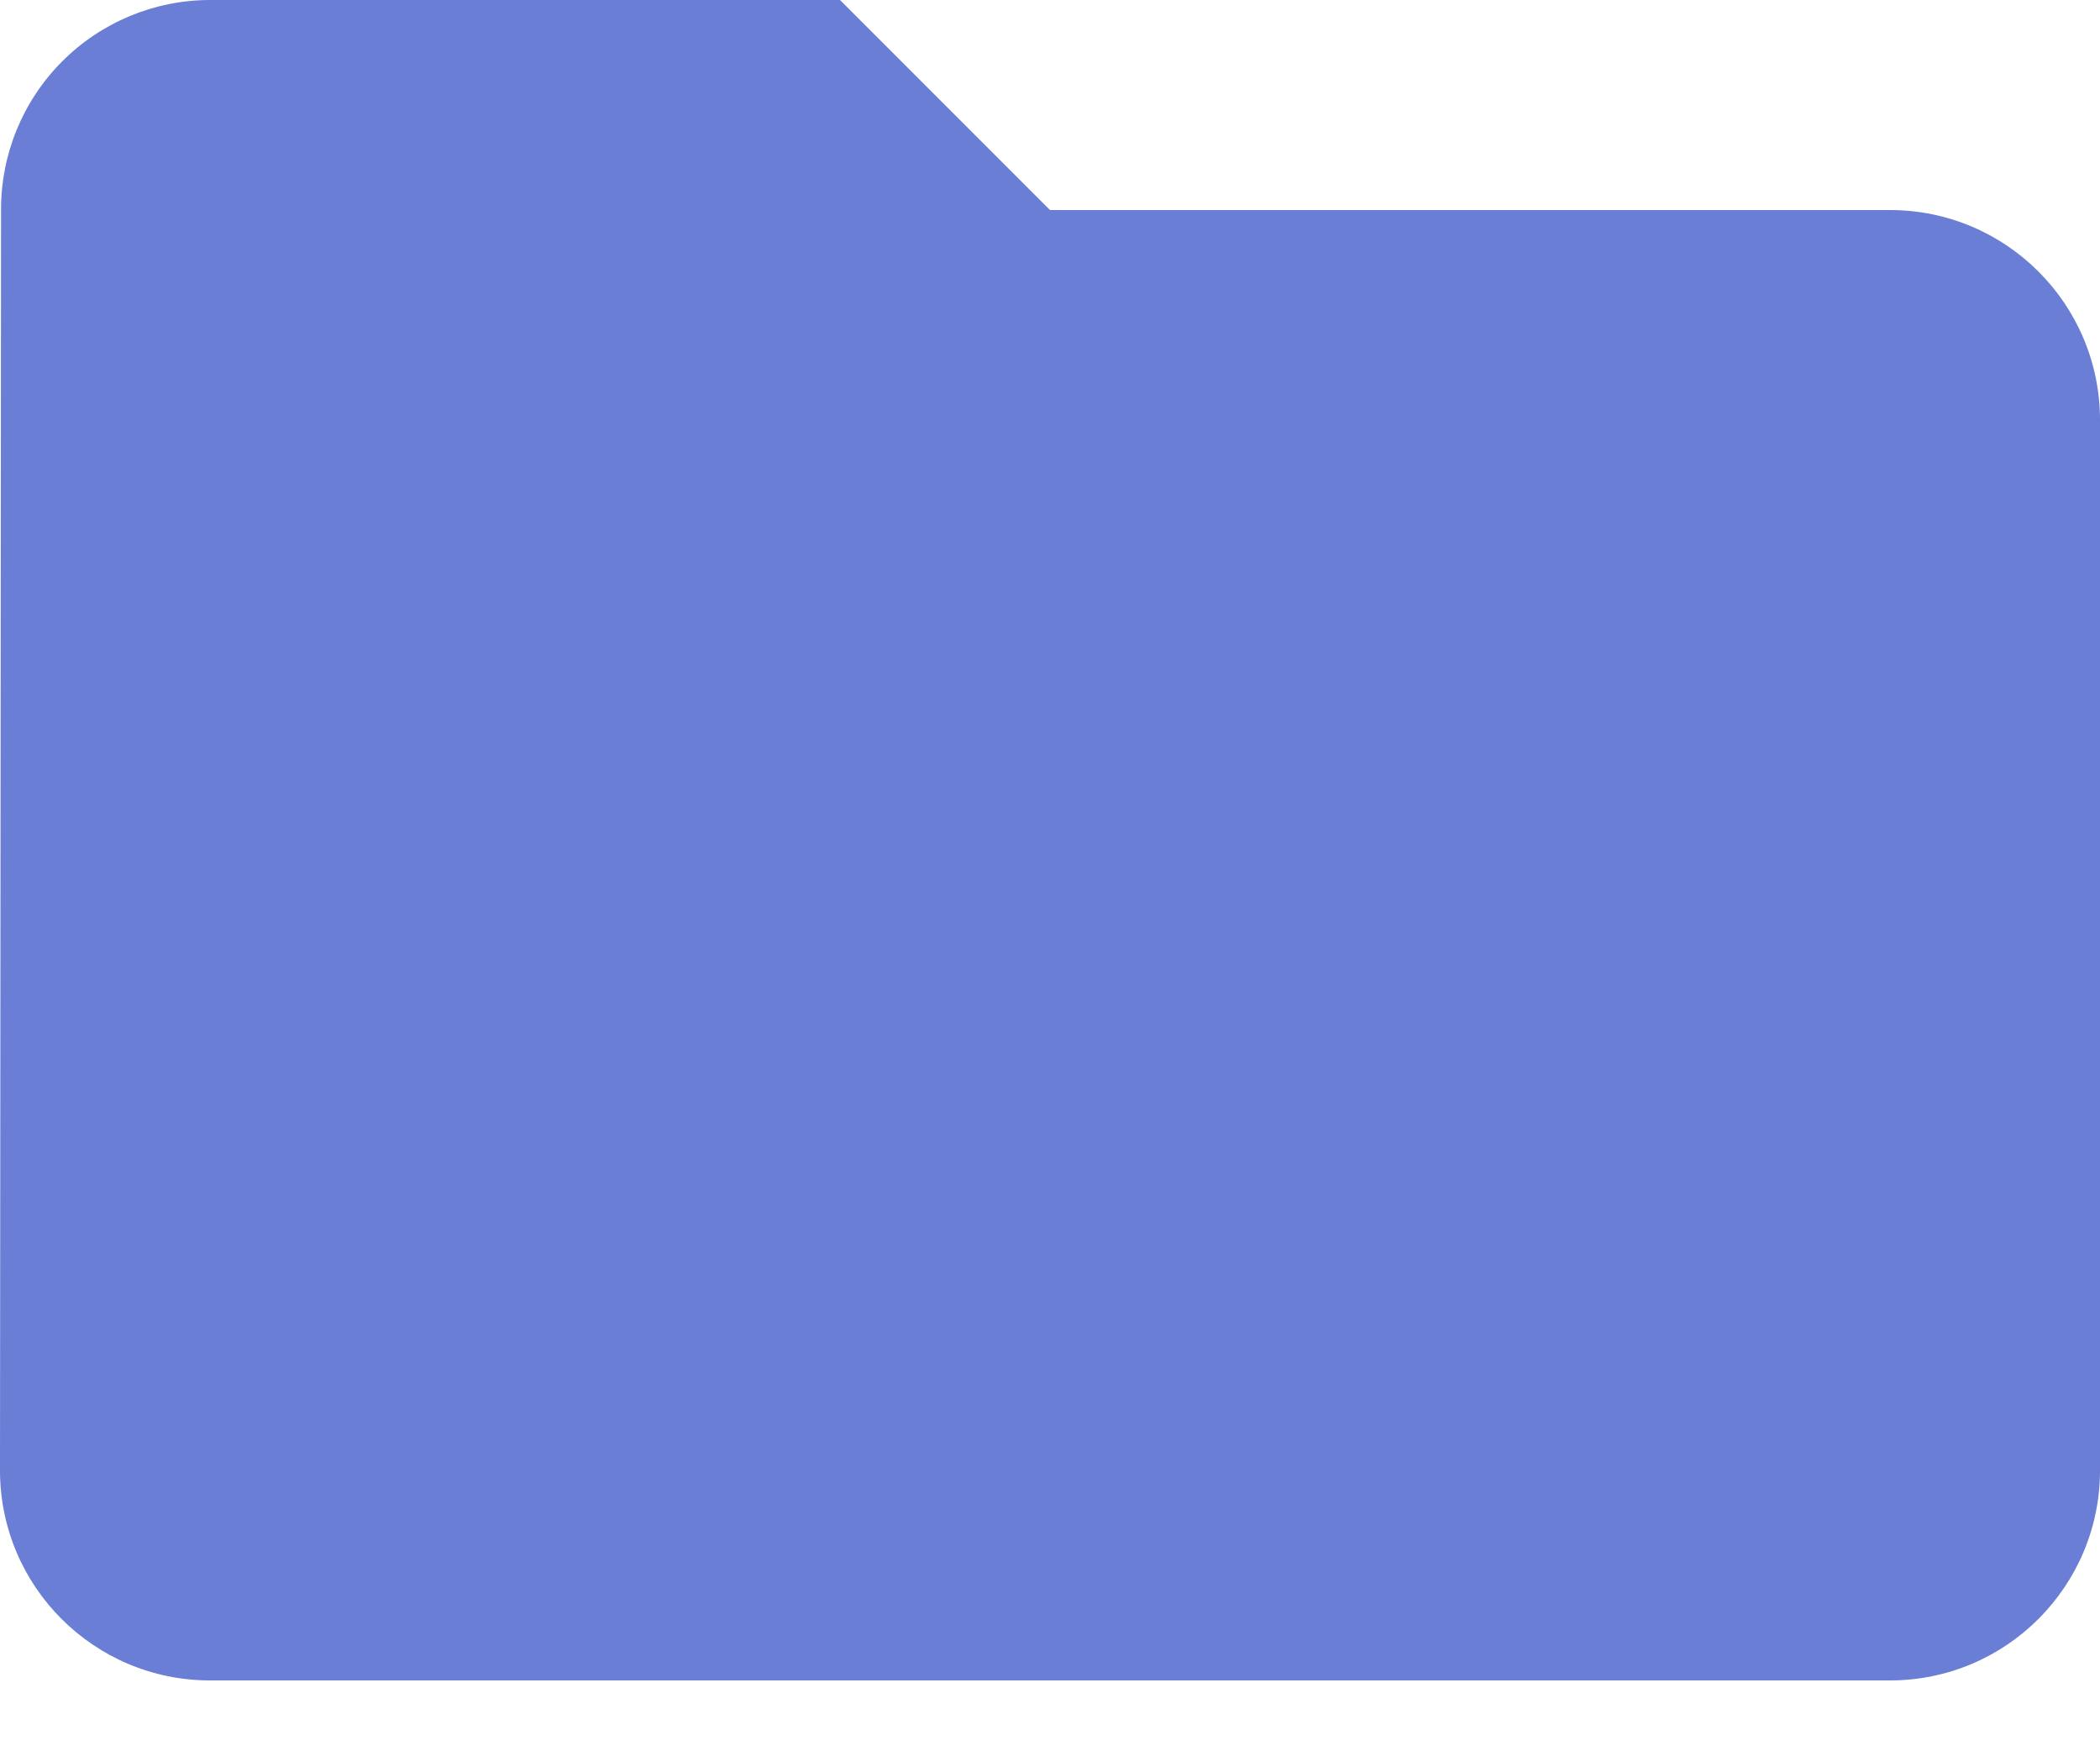
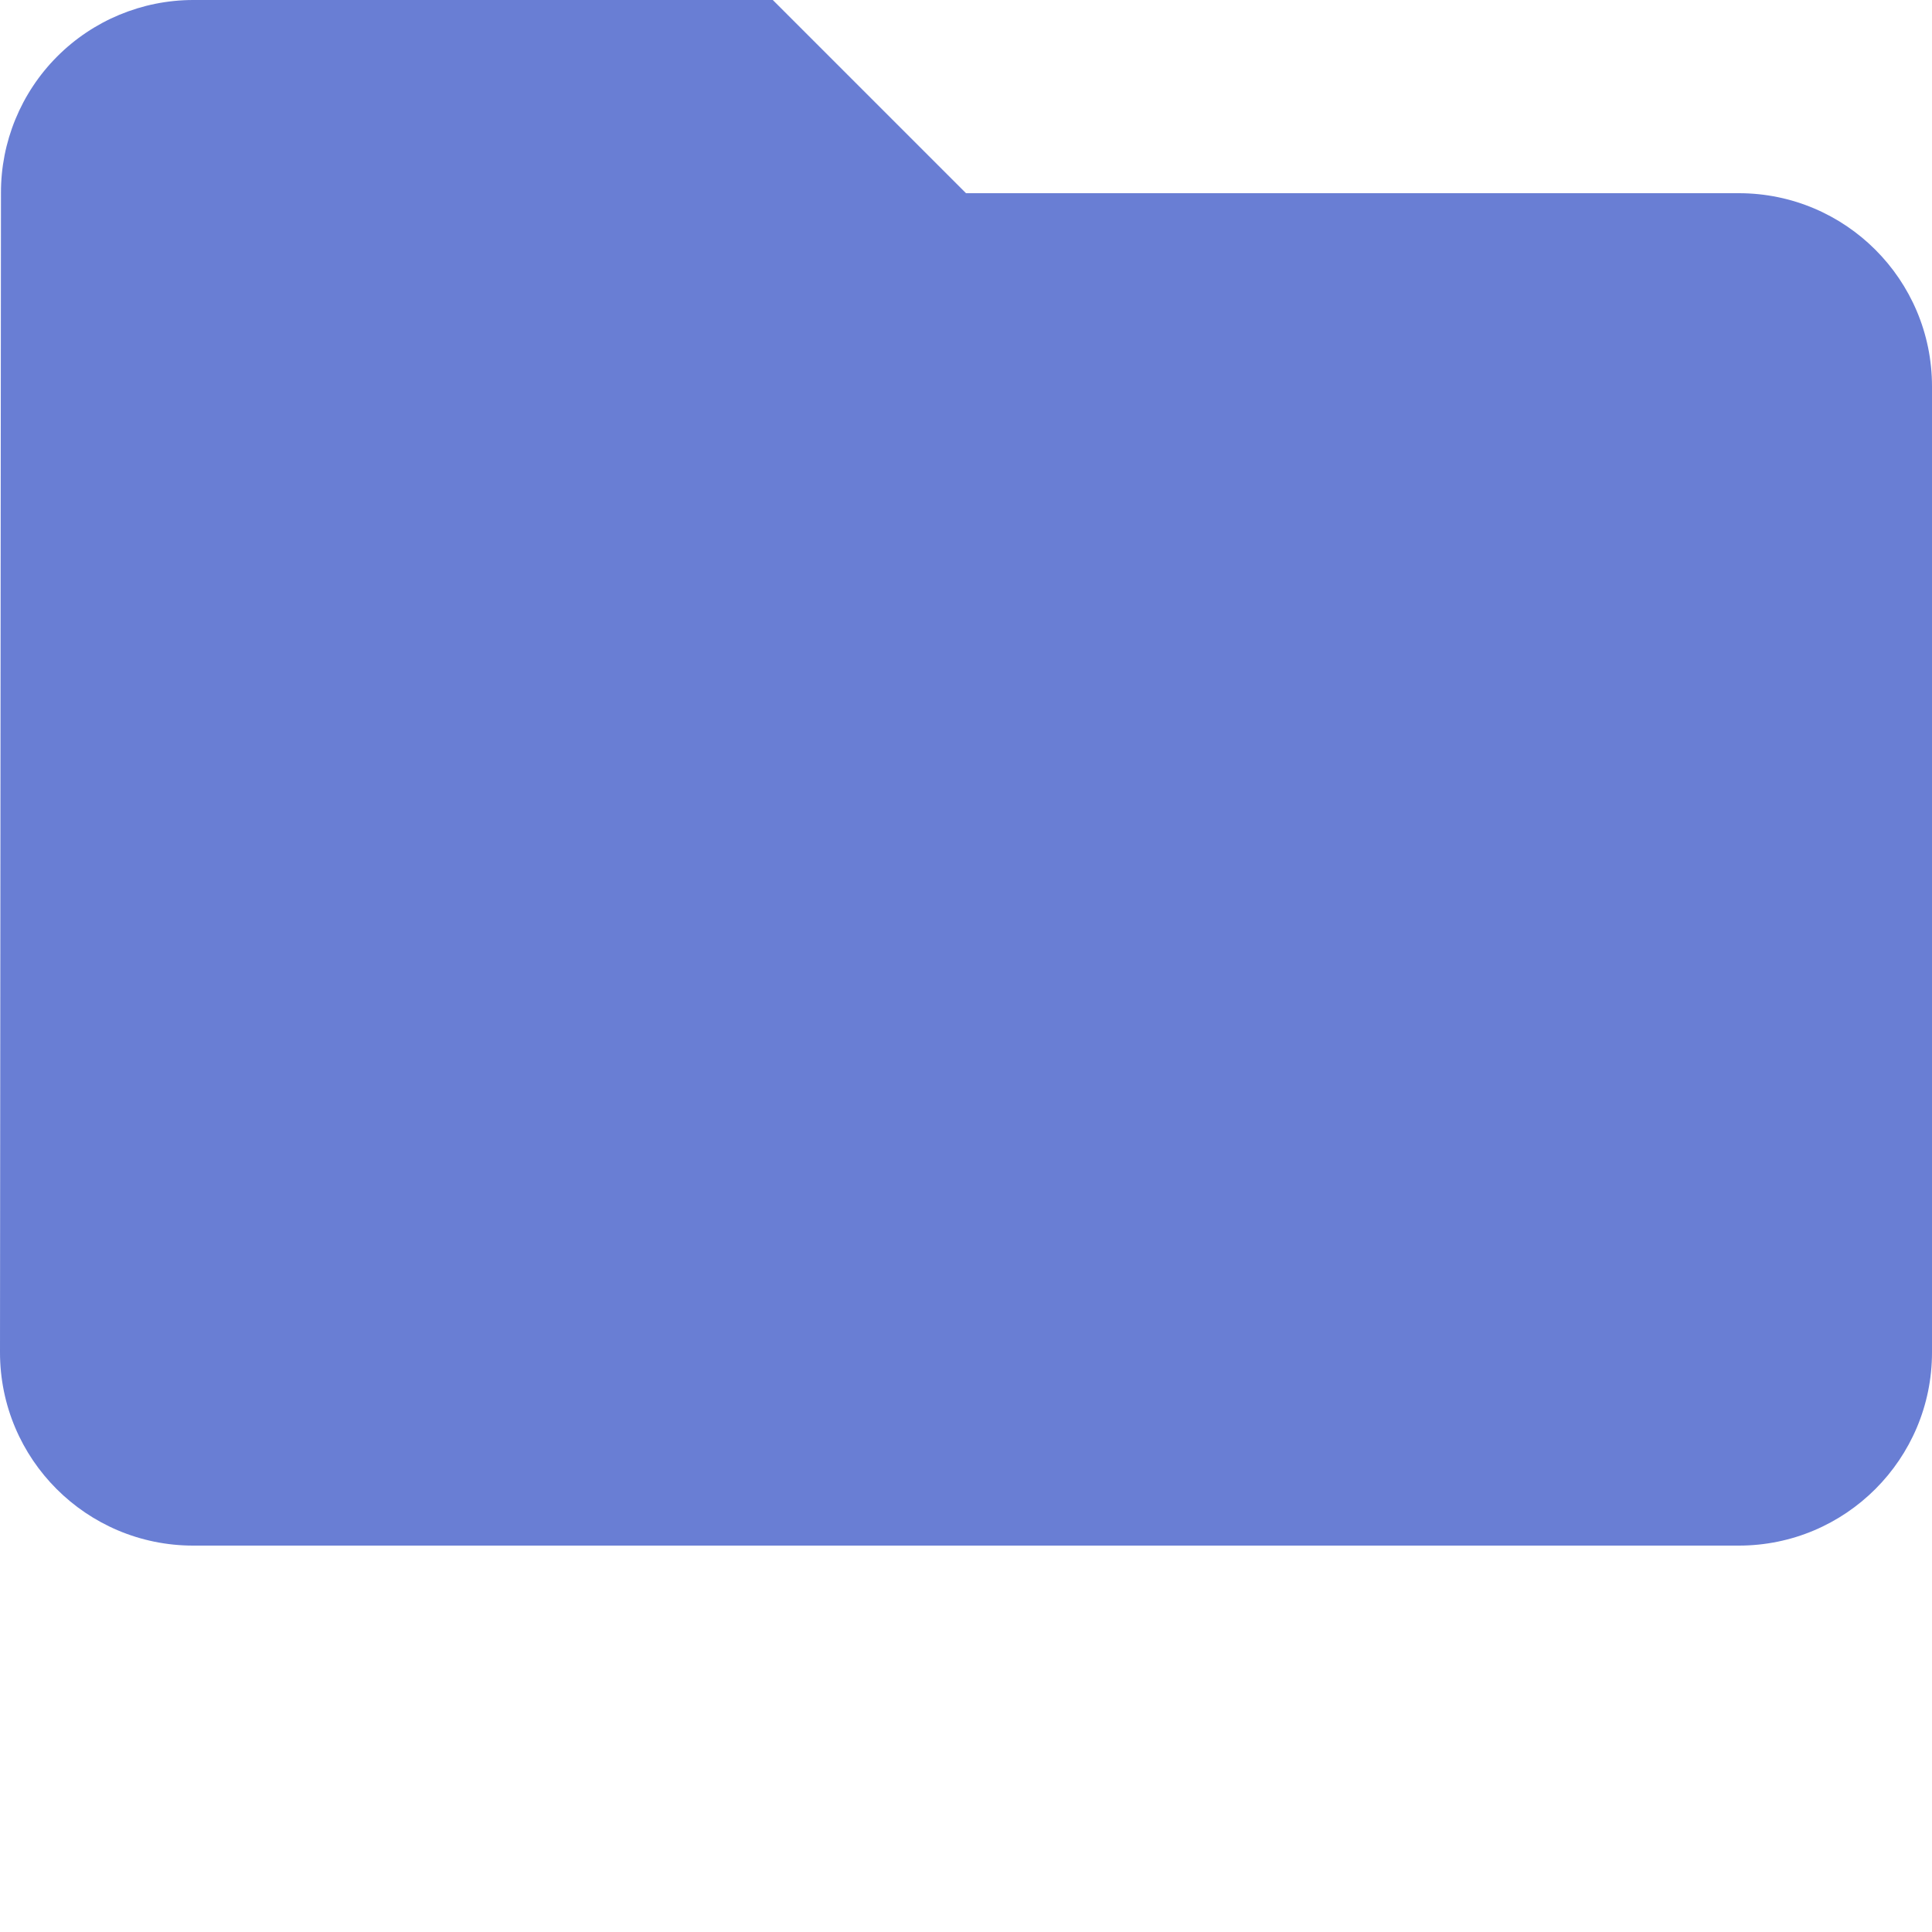
- <svg xmlns="http://www.w3.org/2000/svg" width="24" height="20">
+ <svg xmlns="http://www.w3.org/2000/svg" width="24" height="24">
  <path fill="#697ED4" d="M21.6 2.4H12L9.6 0H2.4A2.39 2.39 0 00.012 2.4L0 16.8a2.4 2.4 0 002.4 2.4h19.2a2.4 2.4 0 002.4-2.4v-12a2.4 2.4 0 00-2.4-2.4z" />
</svg>
